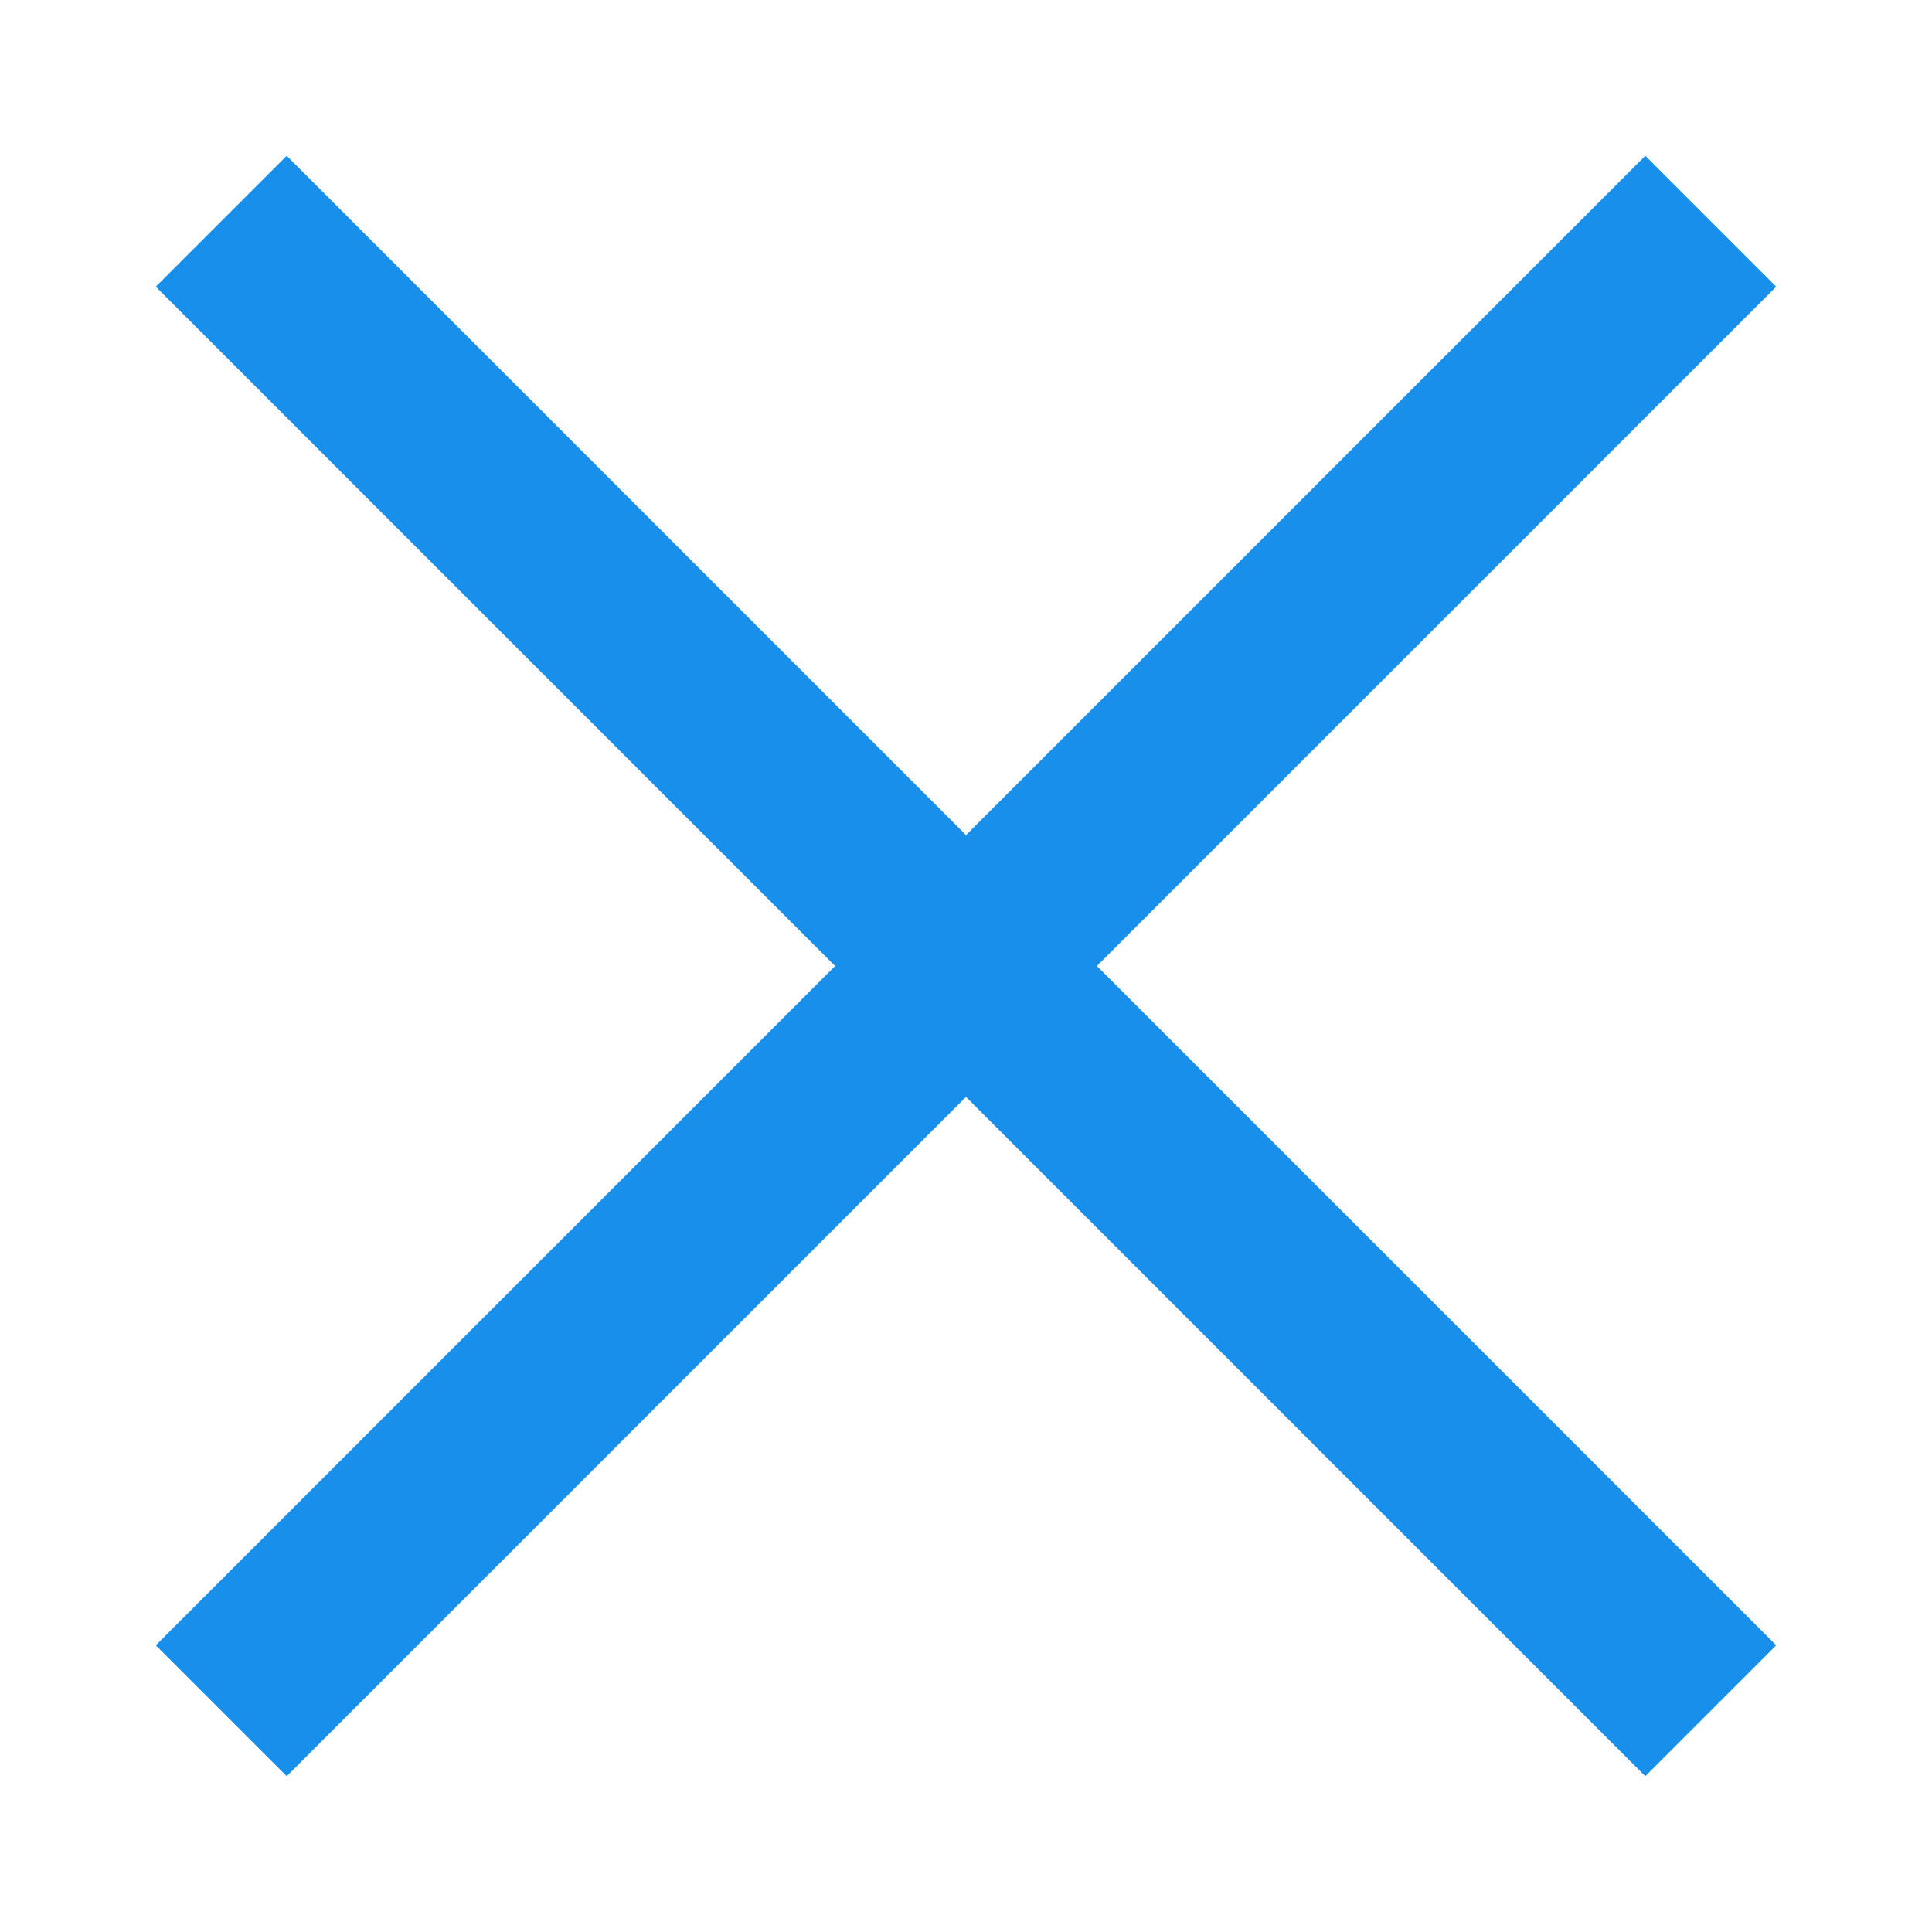
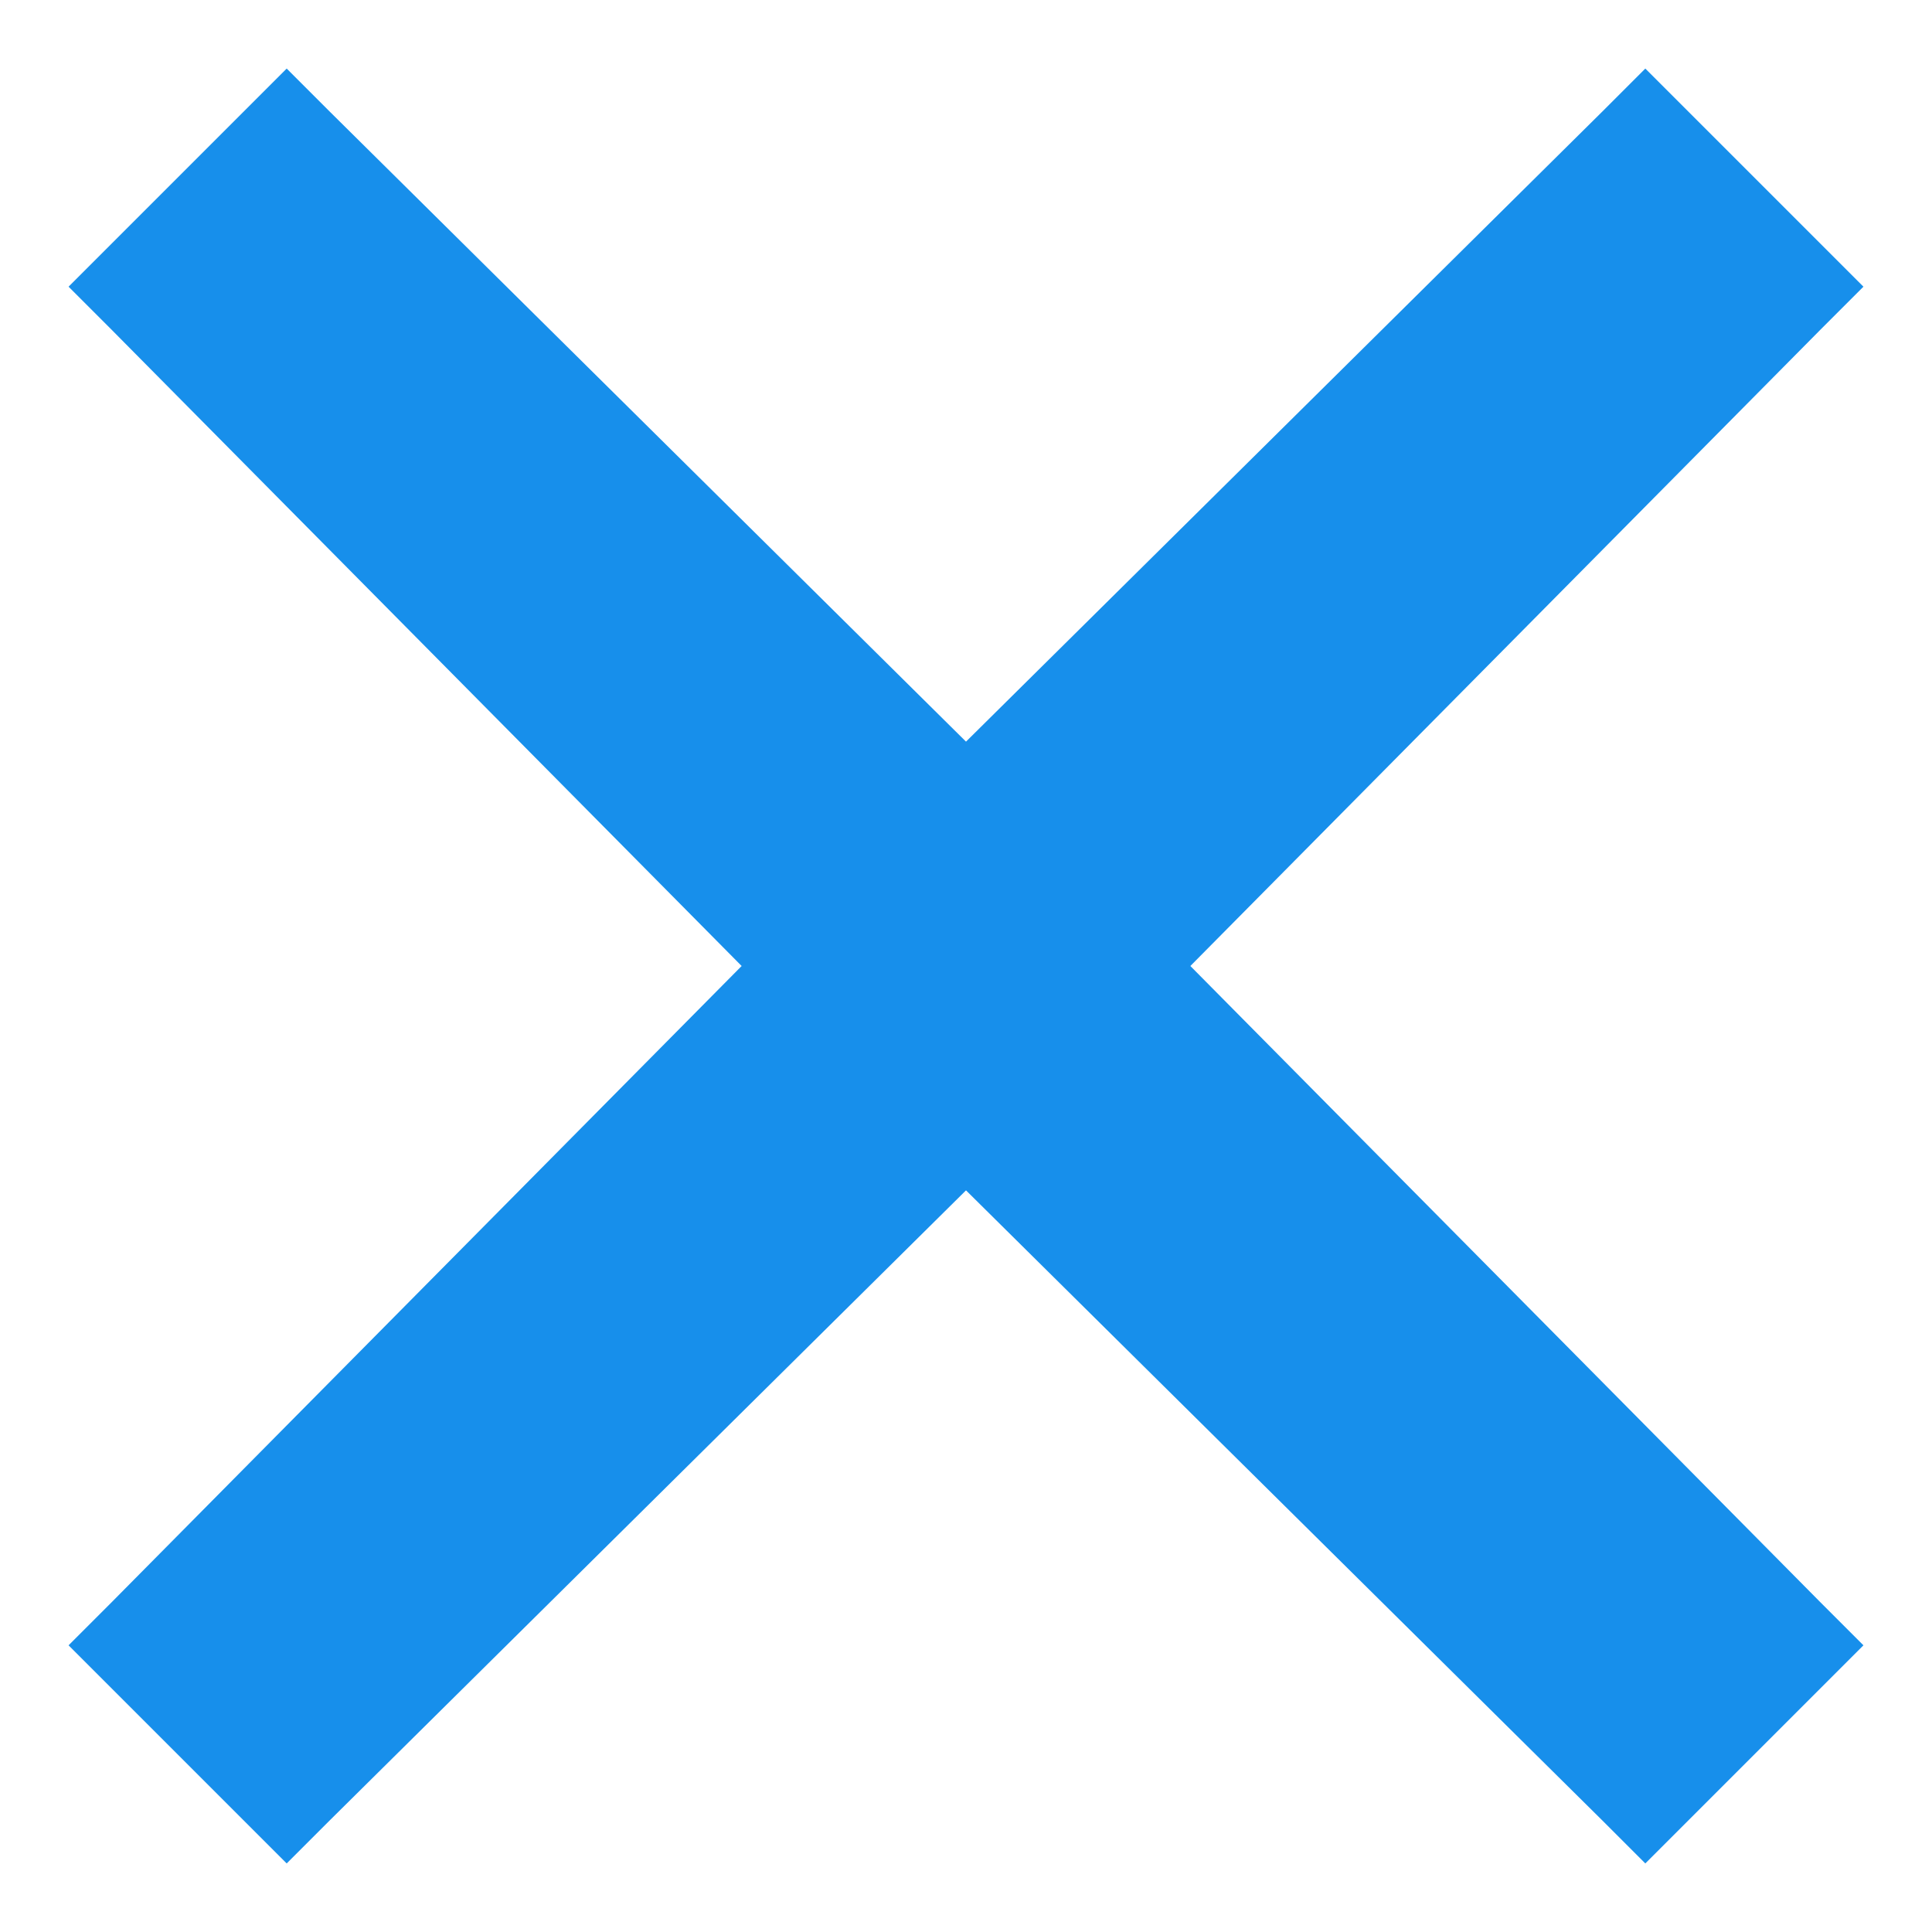
<svg xmlns="http://www.w3.org/2000/svg" version="1.1" id="Layer_1" x="0px" y="0px" viewBox="0 0 31 31" enable-background="new 0 0 31 31" xml:space="preserve">
-   <g>
-     <polygon fill="#178FEB" points="28.5,4.6 26.4,2.5 15.5,13.4 4.6,2.5 2.5,4.6 13.4,15.5 2.5,26.4 4.6,28.5 15.5,17.6 26.4,28.5    28.5,26.4 17.6,15.5  " />
-   </g>
+   <polygon fill="#178FEB" points="19.1,15.5 29.2,5.3 29.9,4.6 29.2,3.9 27.1,1.8 26.4,1.1 25.7,1.8 15.5,11.9 5.3,1.8 4.6,1.1   3.9,1.8 1.8,3.9 1.1,4.6 1.8,5.3 11.9,15.5 1.8,25.7 1.1,26.4 1.8,27.1 3.9,29.2 4.6,29.9 5.3,29.2 15.5,19.1 25.7,29.2 26.4,29.9   27.1,29.2 29.2,27.1 29.9,26.4 29.2,25.7 " />
</svg>
